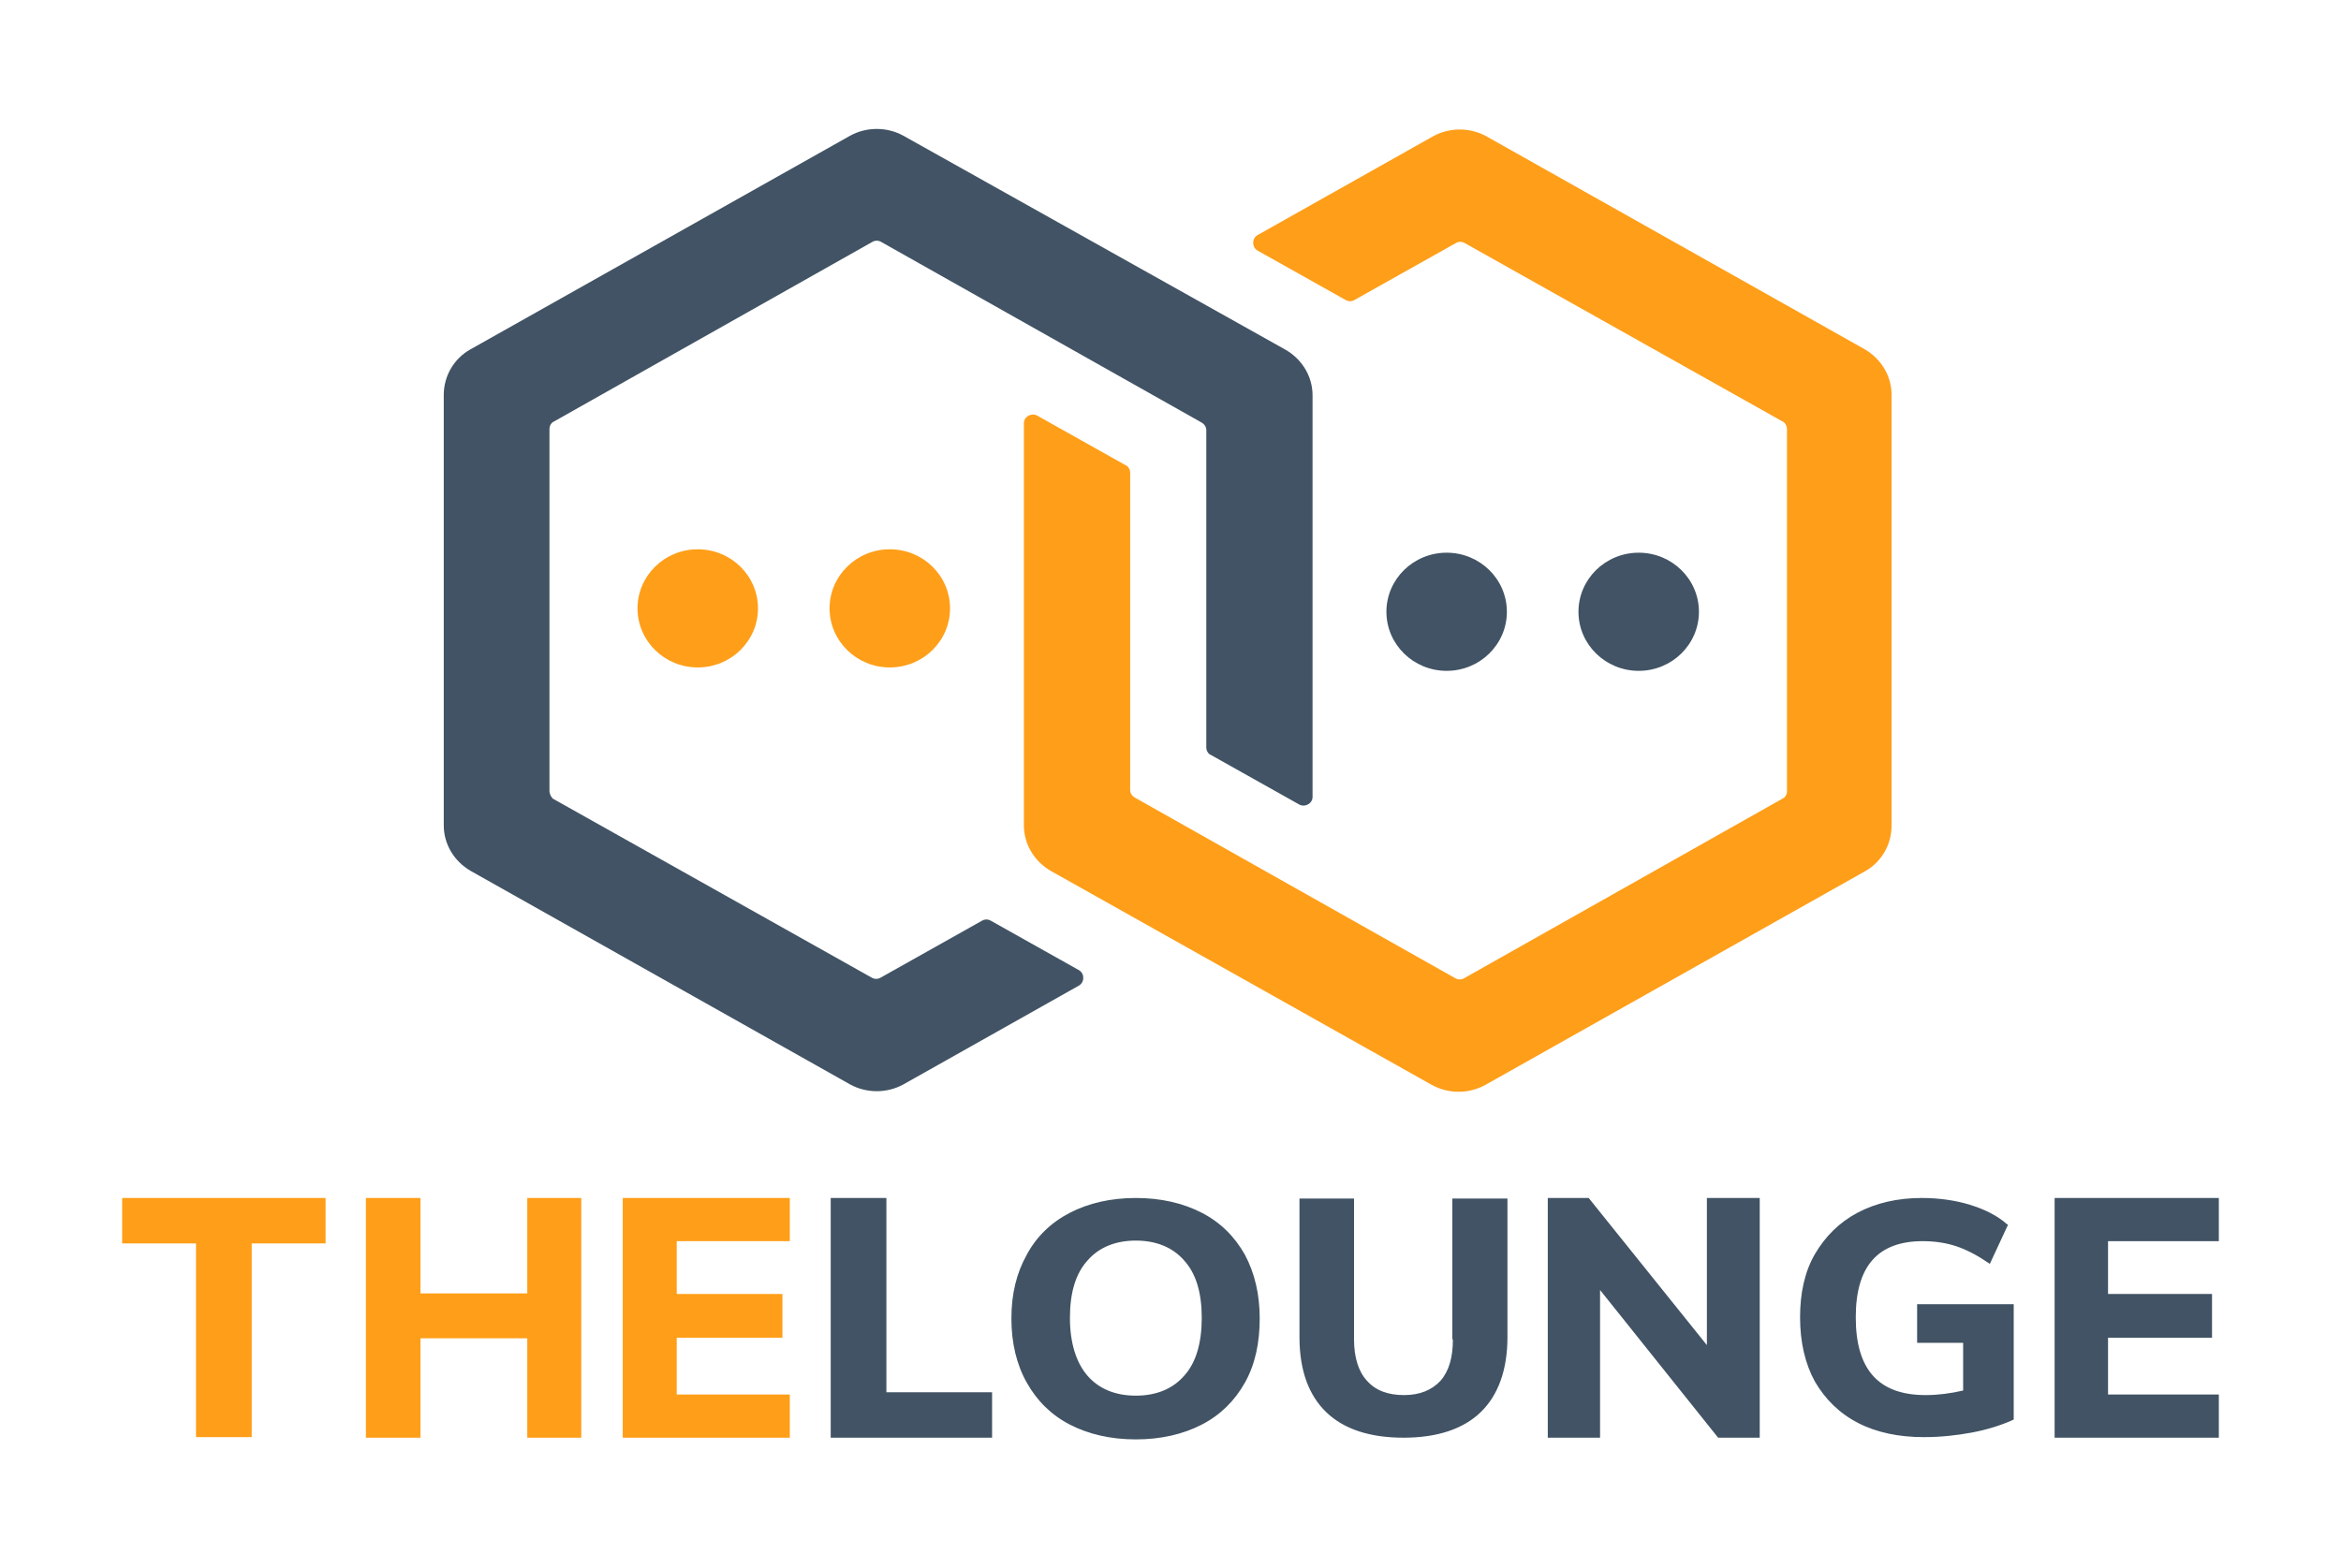
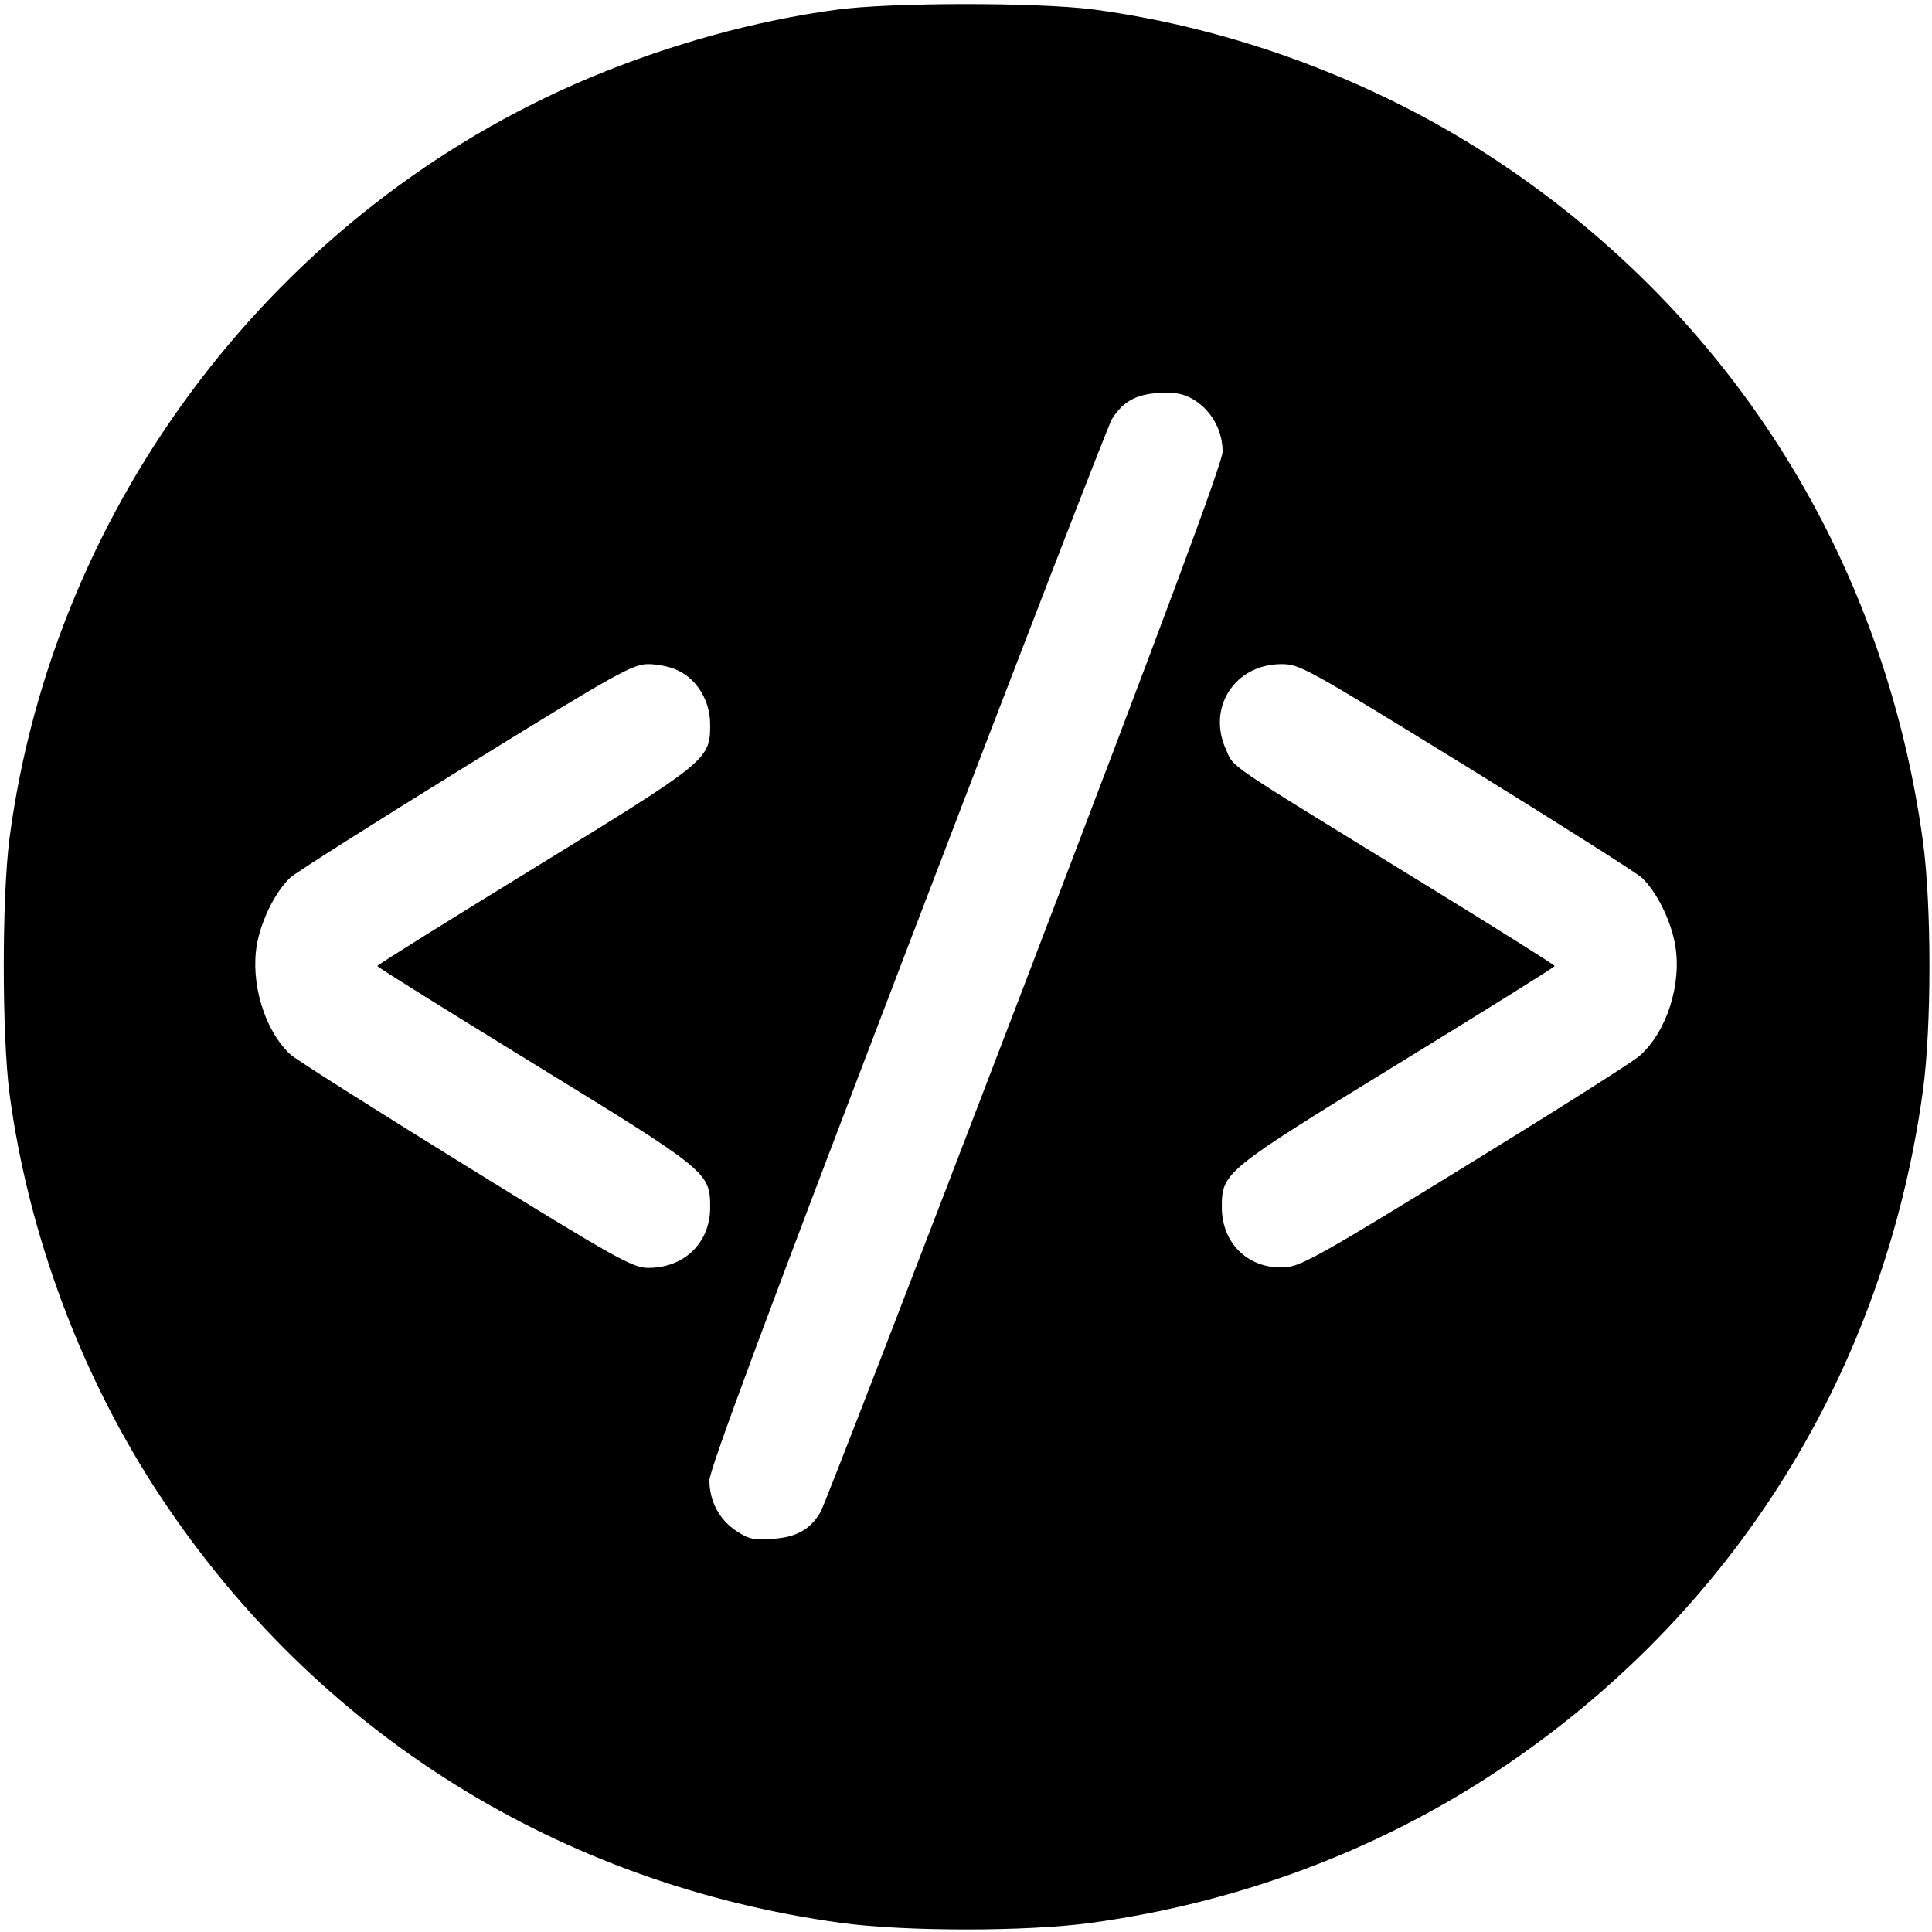
- <svg xmlns="http://www.w3.org/2000/svg" viewBox="0 0 412 276">
-   <style>.st0{fill:#ff9e18}.st1{fill:#415364}</style>
-   <path class="st0" d="M314.5 75.6v63.7c0 .5-.3 1.1-.8 1.3l-56 31.6c-.5.3-1.1.3-1.6 0l-56.4-31.8c-.5-.3-.8-.8-.8-1.3V83.2c0-.5-.3-1.1-.8-1.3l-15.5-8.7c-1-.6-2.4.1-2.4 1.3v70.8c0 3.3 1.8 6.3 4.7 8L252 191c2.9 1.6 6.5 1.6 9.4 0l66.8-37.6c2.9-1.6 4.7-4.7 4.7-8V69.5c0-3.3-1.8-6.3-4.7-8L261.6 24c-2.9-1.6-6.5-1.6-9.4 0l-30.9 17.4c-1 .6-1 2.1 0 2.7l15.5 8.7c.5.3 1.1.3 1.6 0l17.8-10c.5-.3 1.1-.3 1.6 0l56.1 31.5c.3.2.6.7.6 1.3z" />
-   <ellipse class="st1" cx="288.4" cy="107.7" rx="10.6" ry="10.4" />
-   <ellipse class="st1" cx="254.6" cy="107.7" rx="10.6" ry="10.4" />
-   <path class="st1" d="M96.7 139.2V75.5c0-.5.3-1.1.8-1.3l56-31.6c.5-.3 1.1-.3 1.6 0l56.4 31.8c.5.3.8.8.8 1.3v55.9c0 .5.3 1.1.8 1.3l15.5 8.7c1 .6 2.4-.1 2.4-1.3V69.6c0-3.3-1.8-6.3-4.7-8L159 23.9c-2.9-1.6-6.5-1.6-9.4 0L82.8 61.5c-2.9 1.6-4.7 4.7-4.7 8v75.8c0 3.3 1.8 6.3 4.7 8l66.8 37.6c2.9 1.6 6.5 1.6 9.4 0l30.9-17.4c1-.6 1-2.1 0-2.7l-15.5-8.7c-.5-.3-1.1-.3-1.6 0l-17.8 10c-.5.3-1.1.3-1.6 0l-56.1-31.5c-.3-.3-.6-.8-.6-1.4z" />
-   <ellipse class="st0" cx="122.8" cy="107.1" rx="10.6" ry="10.4" />
-   <ellipse class="st0" cx="156.6" cy="107.1" rx="10.6" ry="10.4" />
-   <path class="st0" d="M21.5 218.9h13V253h9.8v-34.1h13v-8H21.5zm71.3 8.8H74v-16.8h-9.6v42.2H74v-17.5h18.8v17.5h9.5v-42.2h-9.5zm46.2-9.2v-7.6h-29.4v42.2H139v-7.6h-19.9v-10h18.6v-7.7h-18.6v-9.3z" />
-   <path class="st1" d="M156 210.9h-9.8v42.2h28.4v-8H156zm55.5 2.6c-3.3-1.7-7.2-2.6-11.6-2.6-4.4 0-8.3.9-11.6 2.6-3.3 1.7-5.9 4.2-7.6 7.4-1.8 3.2-2.7 6.9-2.7 11.2 0 4.3.9 8.1 2.7 11.3 1.8 3.2 4.3 5.7 7.6 7.4 3.3 1.7 7.2 2.6 11.6 2.6 4.4 0 8.3-.9 11.6-2.6 3.3-1.7 5.8-4.2 7.6-7.4 1.8-3.2 2.6-7 2.6-11.3 0-4.3-.9-8-2.6-11.2-1.8-3.2-4.3-5.7-7.6-7.4zm0 18.5c0 4.4-1 7.9-3.1 10.2-2 2.3-4.9 3.5-8.5 3.5-3.6 0-6.5-1.2-8.5-3.5s-3.1-5.8-3.1-10.2c0-4.4 1-7.8 3.1-10.1 2-2.3 4.9-3.5 8.5-3.5 3.6 0 6.5 1.2 8.5 3.5 2.1 2.3 3.1 5.7 3.1 10.1zm44.2 3.8c0 3.2-.7 5.6-2.2 7.3-1.5 1.6-3.6 2.5-6.4 2.5-2.8 0-5-.8-6.5-2.5-1.5-1.6-2.3-4.1-2.3-7.3V211h-9.6v24.4c0 5.8 1.6 10.2 4.7 13.2s7.7 4.5 13.6 4.5c5.9 0 10.5-1.5 13.6-4.5 3.1-3 4.7-7.5 4.7-13.2V211h-9.7v24.8zm44.7 1l-20.8-25.9h-7.2v42.2h9.2v-26l20.7 25.9.1.1h7.3v-42.2h-9.3zm36.9-.4h8.2v8.4c-2.2.5-4.4.8-6.6.8-8.3 0-12.3-4.5-12.3-13.7 0-9 3.9-13.4 11.8-13.4 2.1 0 4.1.3 5.9.9 1.8.6 3.7 1.6 5.6 2.9l.3.2 3.2-6.9-.2-.1c-1.7-1.5-3.9-2.6-6.5-3.4-2.6-.8-5.5-1.2-8.5-1.2-4.3 0-8.1.9-11.3 2.6-3.2 1.7-5.7 4.2-7.5 7.3-1.8 3.1-2.6 6.9-2.6 11.1 0 4.4.9 8.2 2.6 11.3 1.8 3.1 4.3 5.6 7.6 7.3 3.3 1.7 7.2 2.5 11.6 2.5 2.9 0 5.7-.3 8.4-.8s5.2-1.3 7.2-2.2l.2-.1v-20.3h-17v6.8zm53.2-17.9v-7.6h-28.9v42.2h28.9v-7.6H371v-10h18.3v-7.7H371v-9.3z" />
+ <svg xmlns="http://www.w3.org/2000/svg" version="1.0" width="512pt" height="512pt" viewBox="0 0 512 512" preserveAspectRatio="xMidYMid meet">
+   <g transform="translate(0,512) scale(0.1,-0.1)" fill="#000000" stroke="none">
+     <path d="M2215 5094 c-214 -29 -442 -92 -652 -180 -826 -346 -1421 -1126 -1538 -2017 -20 -158 -20 -516 0 -674 50 -376 192 -756 403 -1073 414 -623 1056 -1024 1802 -1126 169 -23 491 -23 660 0 390 53 762 192 1080 404 623 414 1024 1056 1126 1802 23 169 23 491 0 660 -102 746 -503 1388 -1126 1802 -317 211 -697 353 -1073 403 -148 19 -539 19 -682 -1z m956 -1038 c43 -30 69 -80 69 -133 0 -28 -155 -444 -525 -1412 -289 -755 -532 -1385 -541 -1399 -27 -45 -63 -66 -126 -70 -50 -4 -64 -1 -97 21 -45 30 -71 79 -71 134 0 28 155 444 526 1414 289 756 532 1385 541 1399 32 50 70 68 138 69 38 1 59 -5 86 -23z m-1374 -713 c51 -24 85 -81 85 -143 0 -93 -5 -97 -466 -380 -228 -140 -416 -257 -416 -260 0 -3 188 -120 416 -260 461 -283 466 -287 466 -380 0 -93 -68 -160 -164 -160 -41 0 -83 23 -484 271 -241 149 -451 282 -465 295 -69 65 -106 191 -88 292 12 65 49 139 88 176 14 13 224 146 465 295 401 248 443 271 484 271 24 0 60 -7 79 -17z m2089 -254 c241 -149 451 -282 465 -295 39 -37 76 -111 88 -176 19 -105 -22 -233 -94 -296 -16 -15 -223 -146 -459 -291 -370 -228 -435 -265 -476 -269 -97 -9 -172 60 -172 158 0 93 5 97 466 380 228 140 416 257 416 260 0 3 -163 105 -363 228 -524 322 -485 295 -509 348 -49 111 26 224 148 224 49 0 66 -10 490 -271z" />
+   </g>
</svg>
